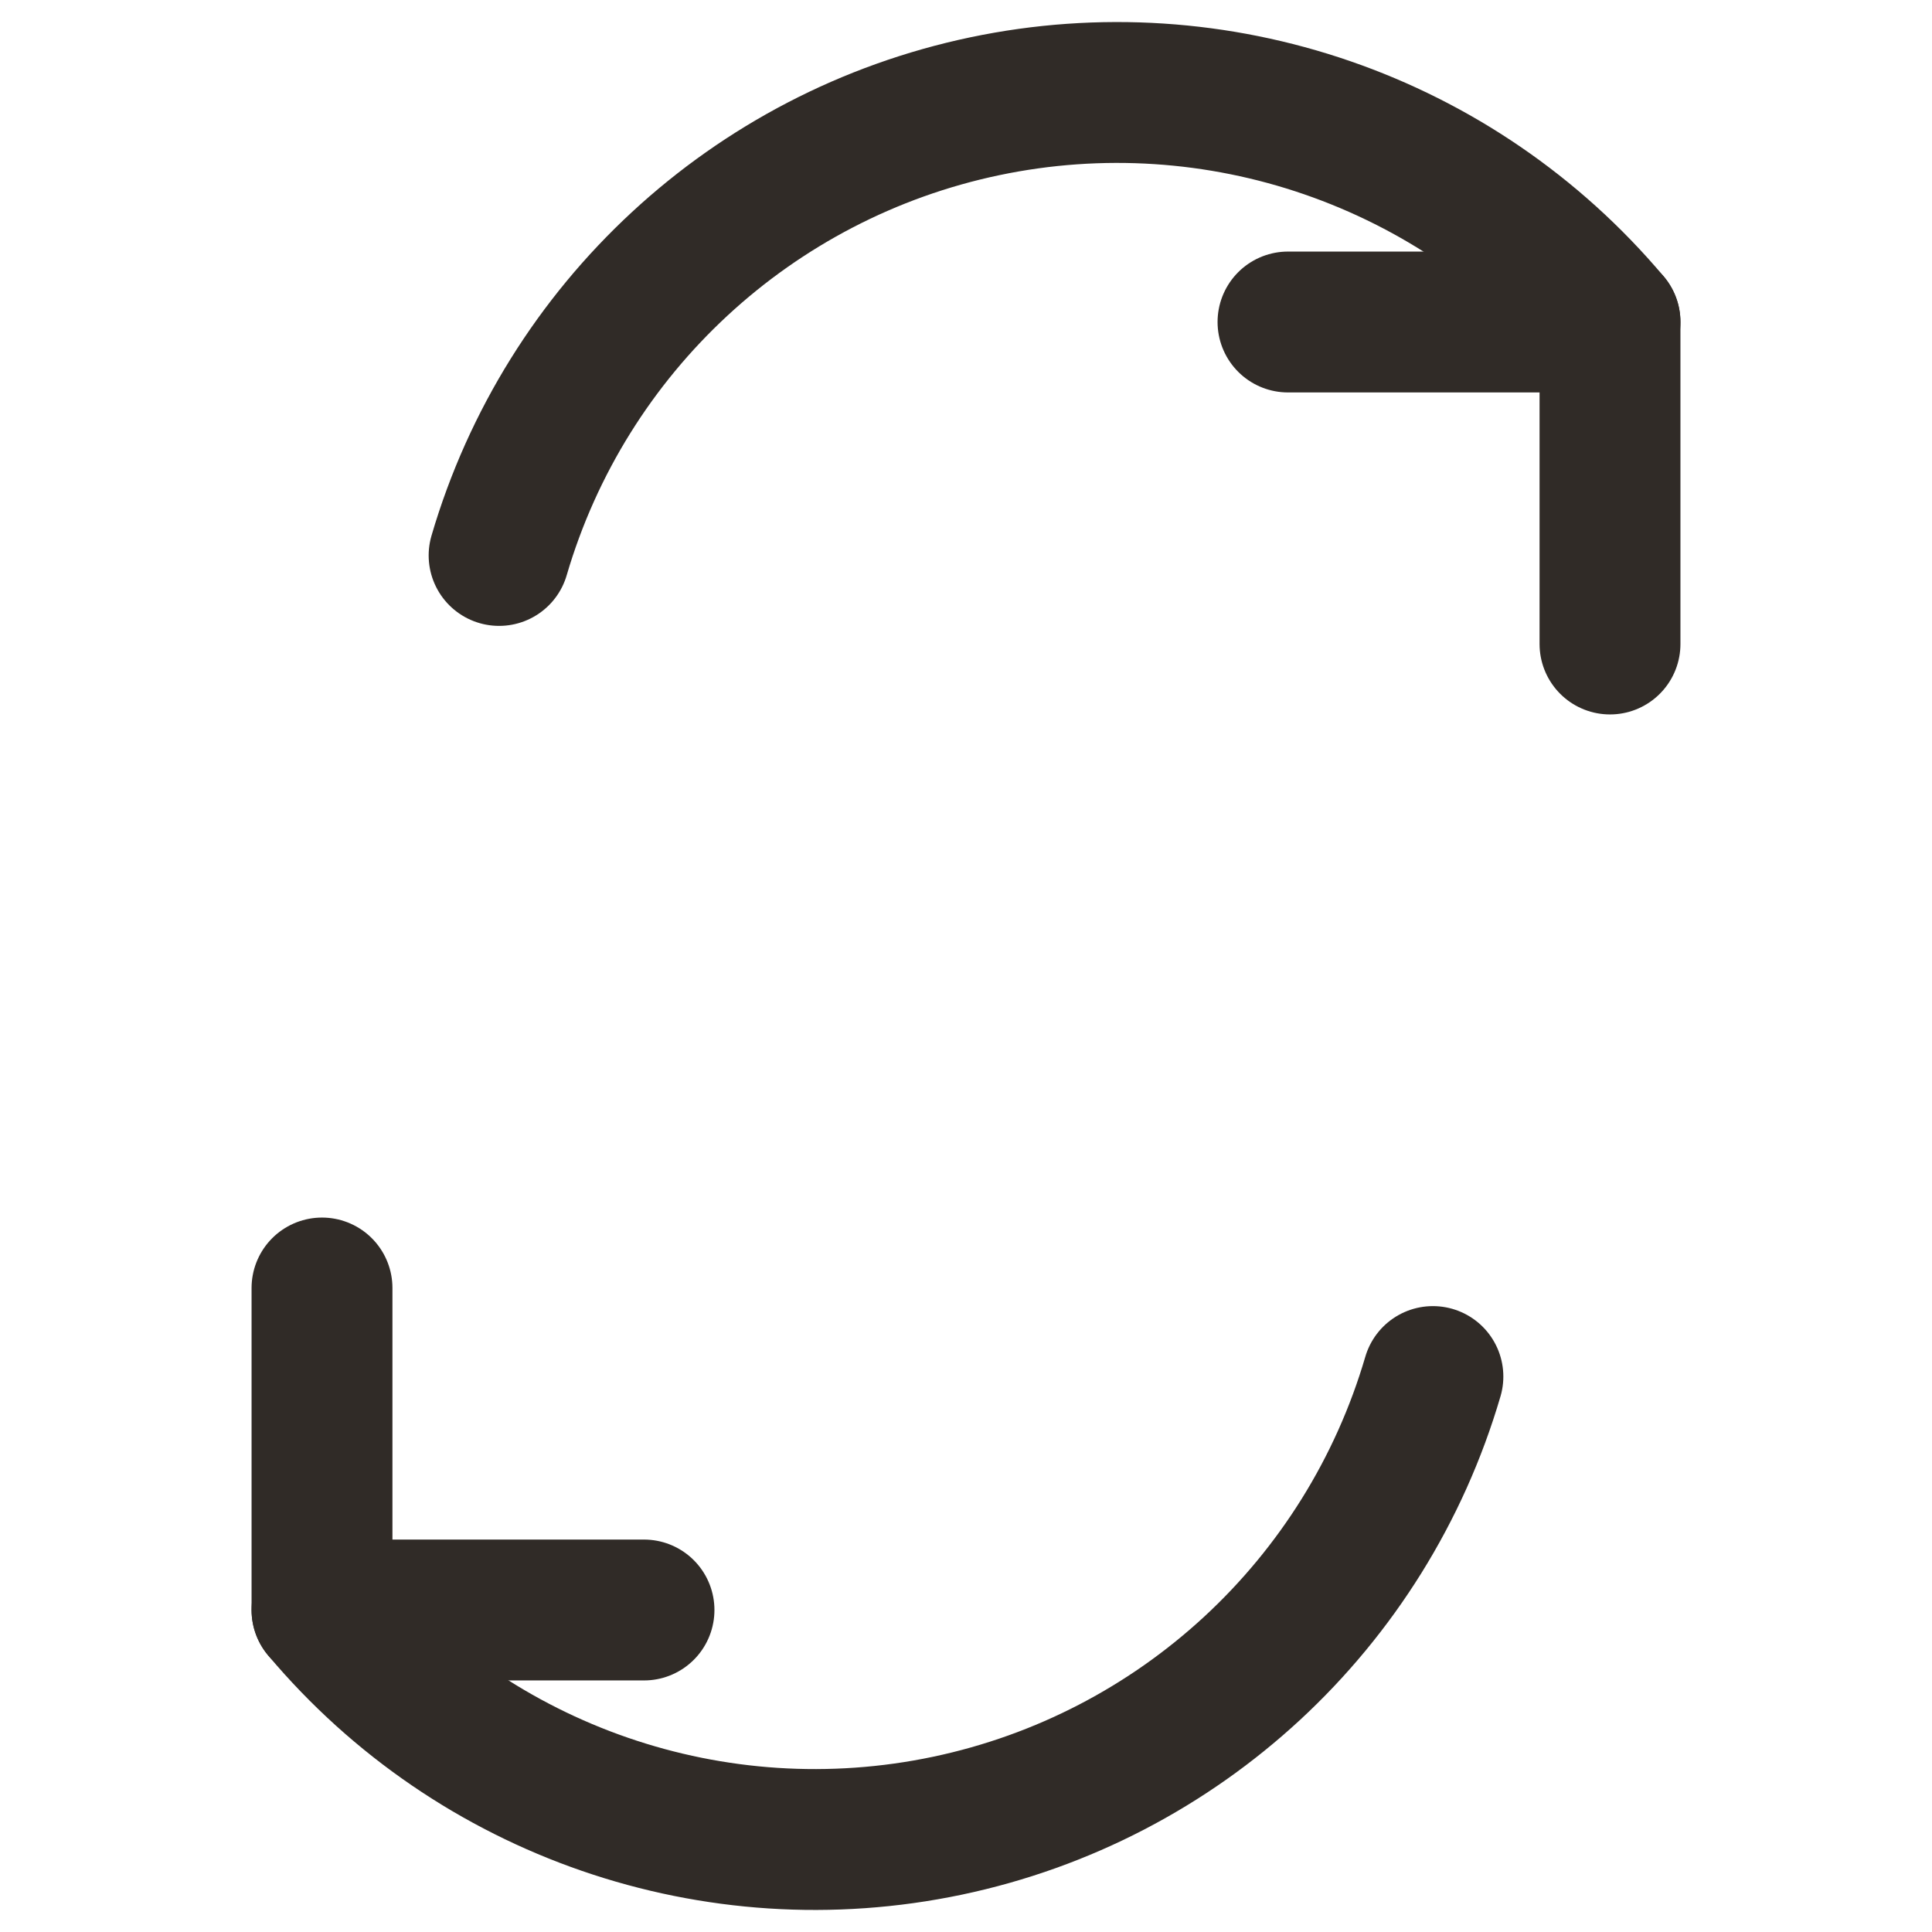
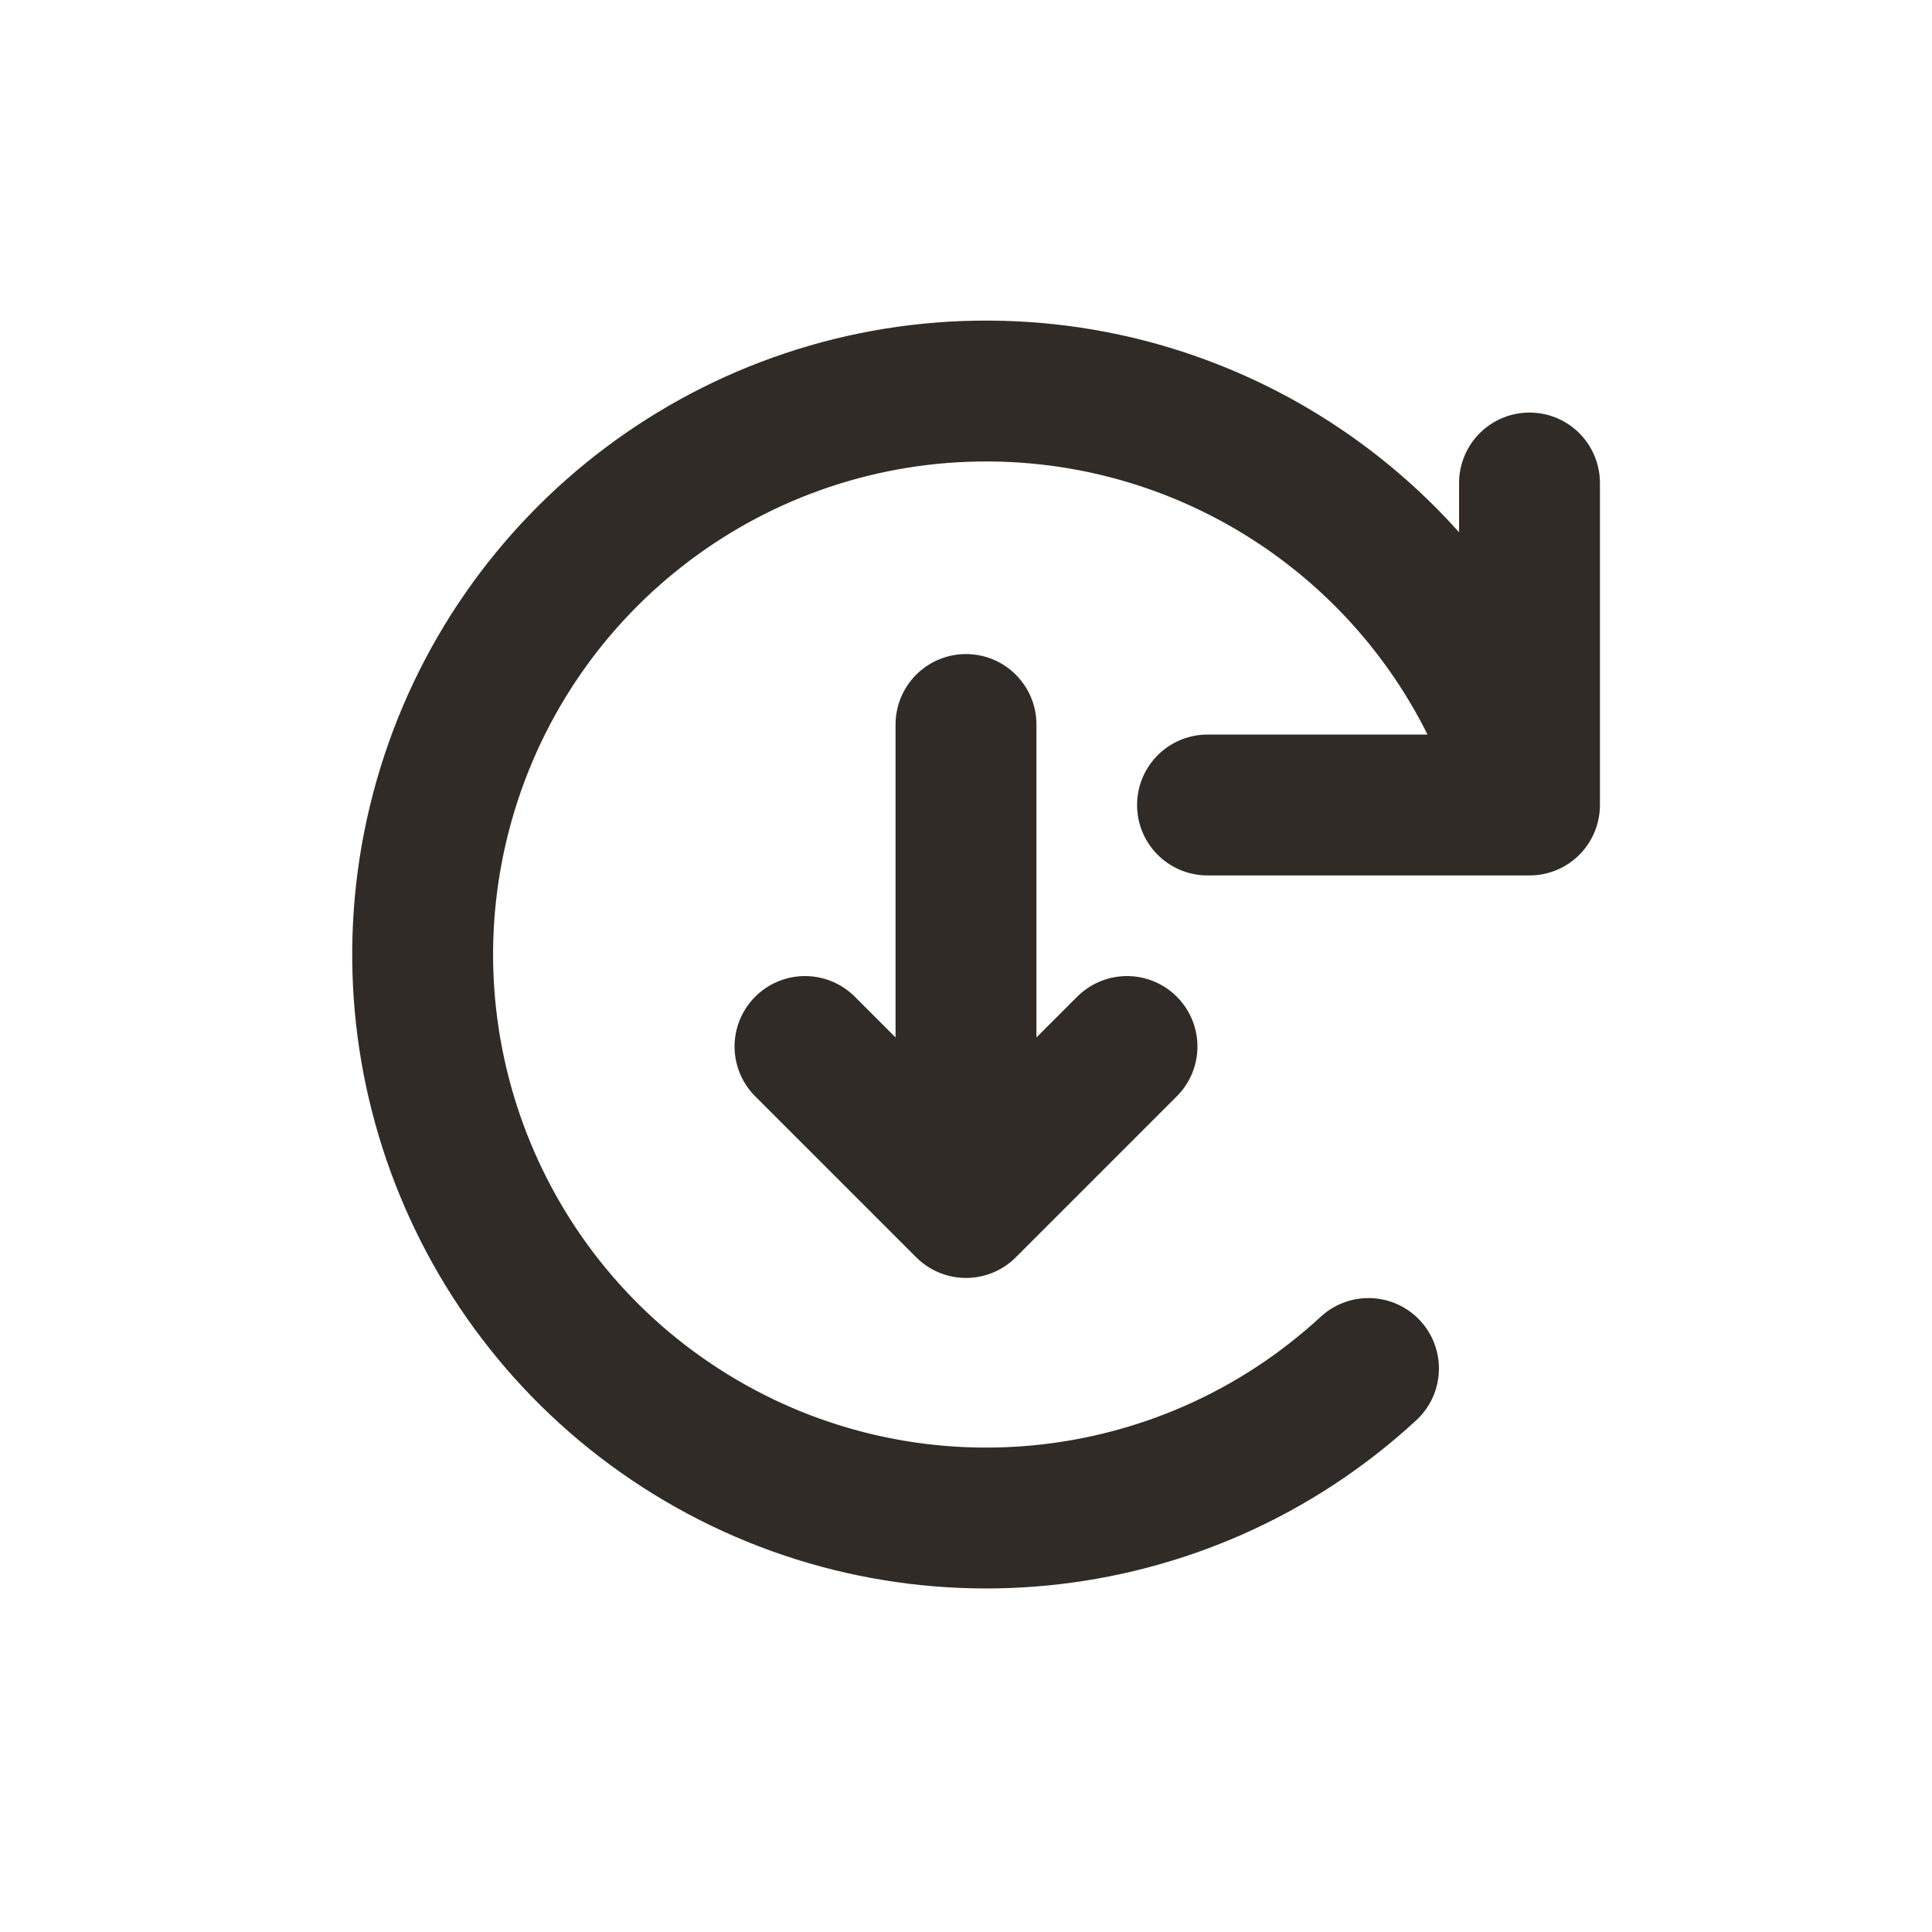
<svg xmlns="http://www.w3.org/2000/svg" viewBox="0 0 24 24" width="24" height="24" role="img" aria-label="更新" fill="none" stroke="#302B27" stroke-width="1.75" stroke-linecap="round" stroke-linejoin="round">
-   <path d="M20 8V4h-4" />
-   <path d="M20 4a8 8 0 0 0-13.8 2.9" />
-   <path d="M4 16v4h4" />
-   <path d="M4 20a8 8 0 0 0 13.8-2.9" />
+   <path d="M19 10a7 7 0 1 0-2 7m2-11v4h-4" />
+   <path d="M12 9v6m-2-2 2 2 2-2" />
</svg>
